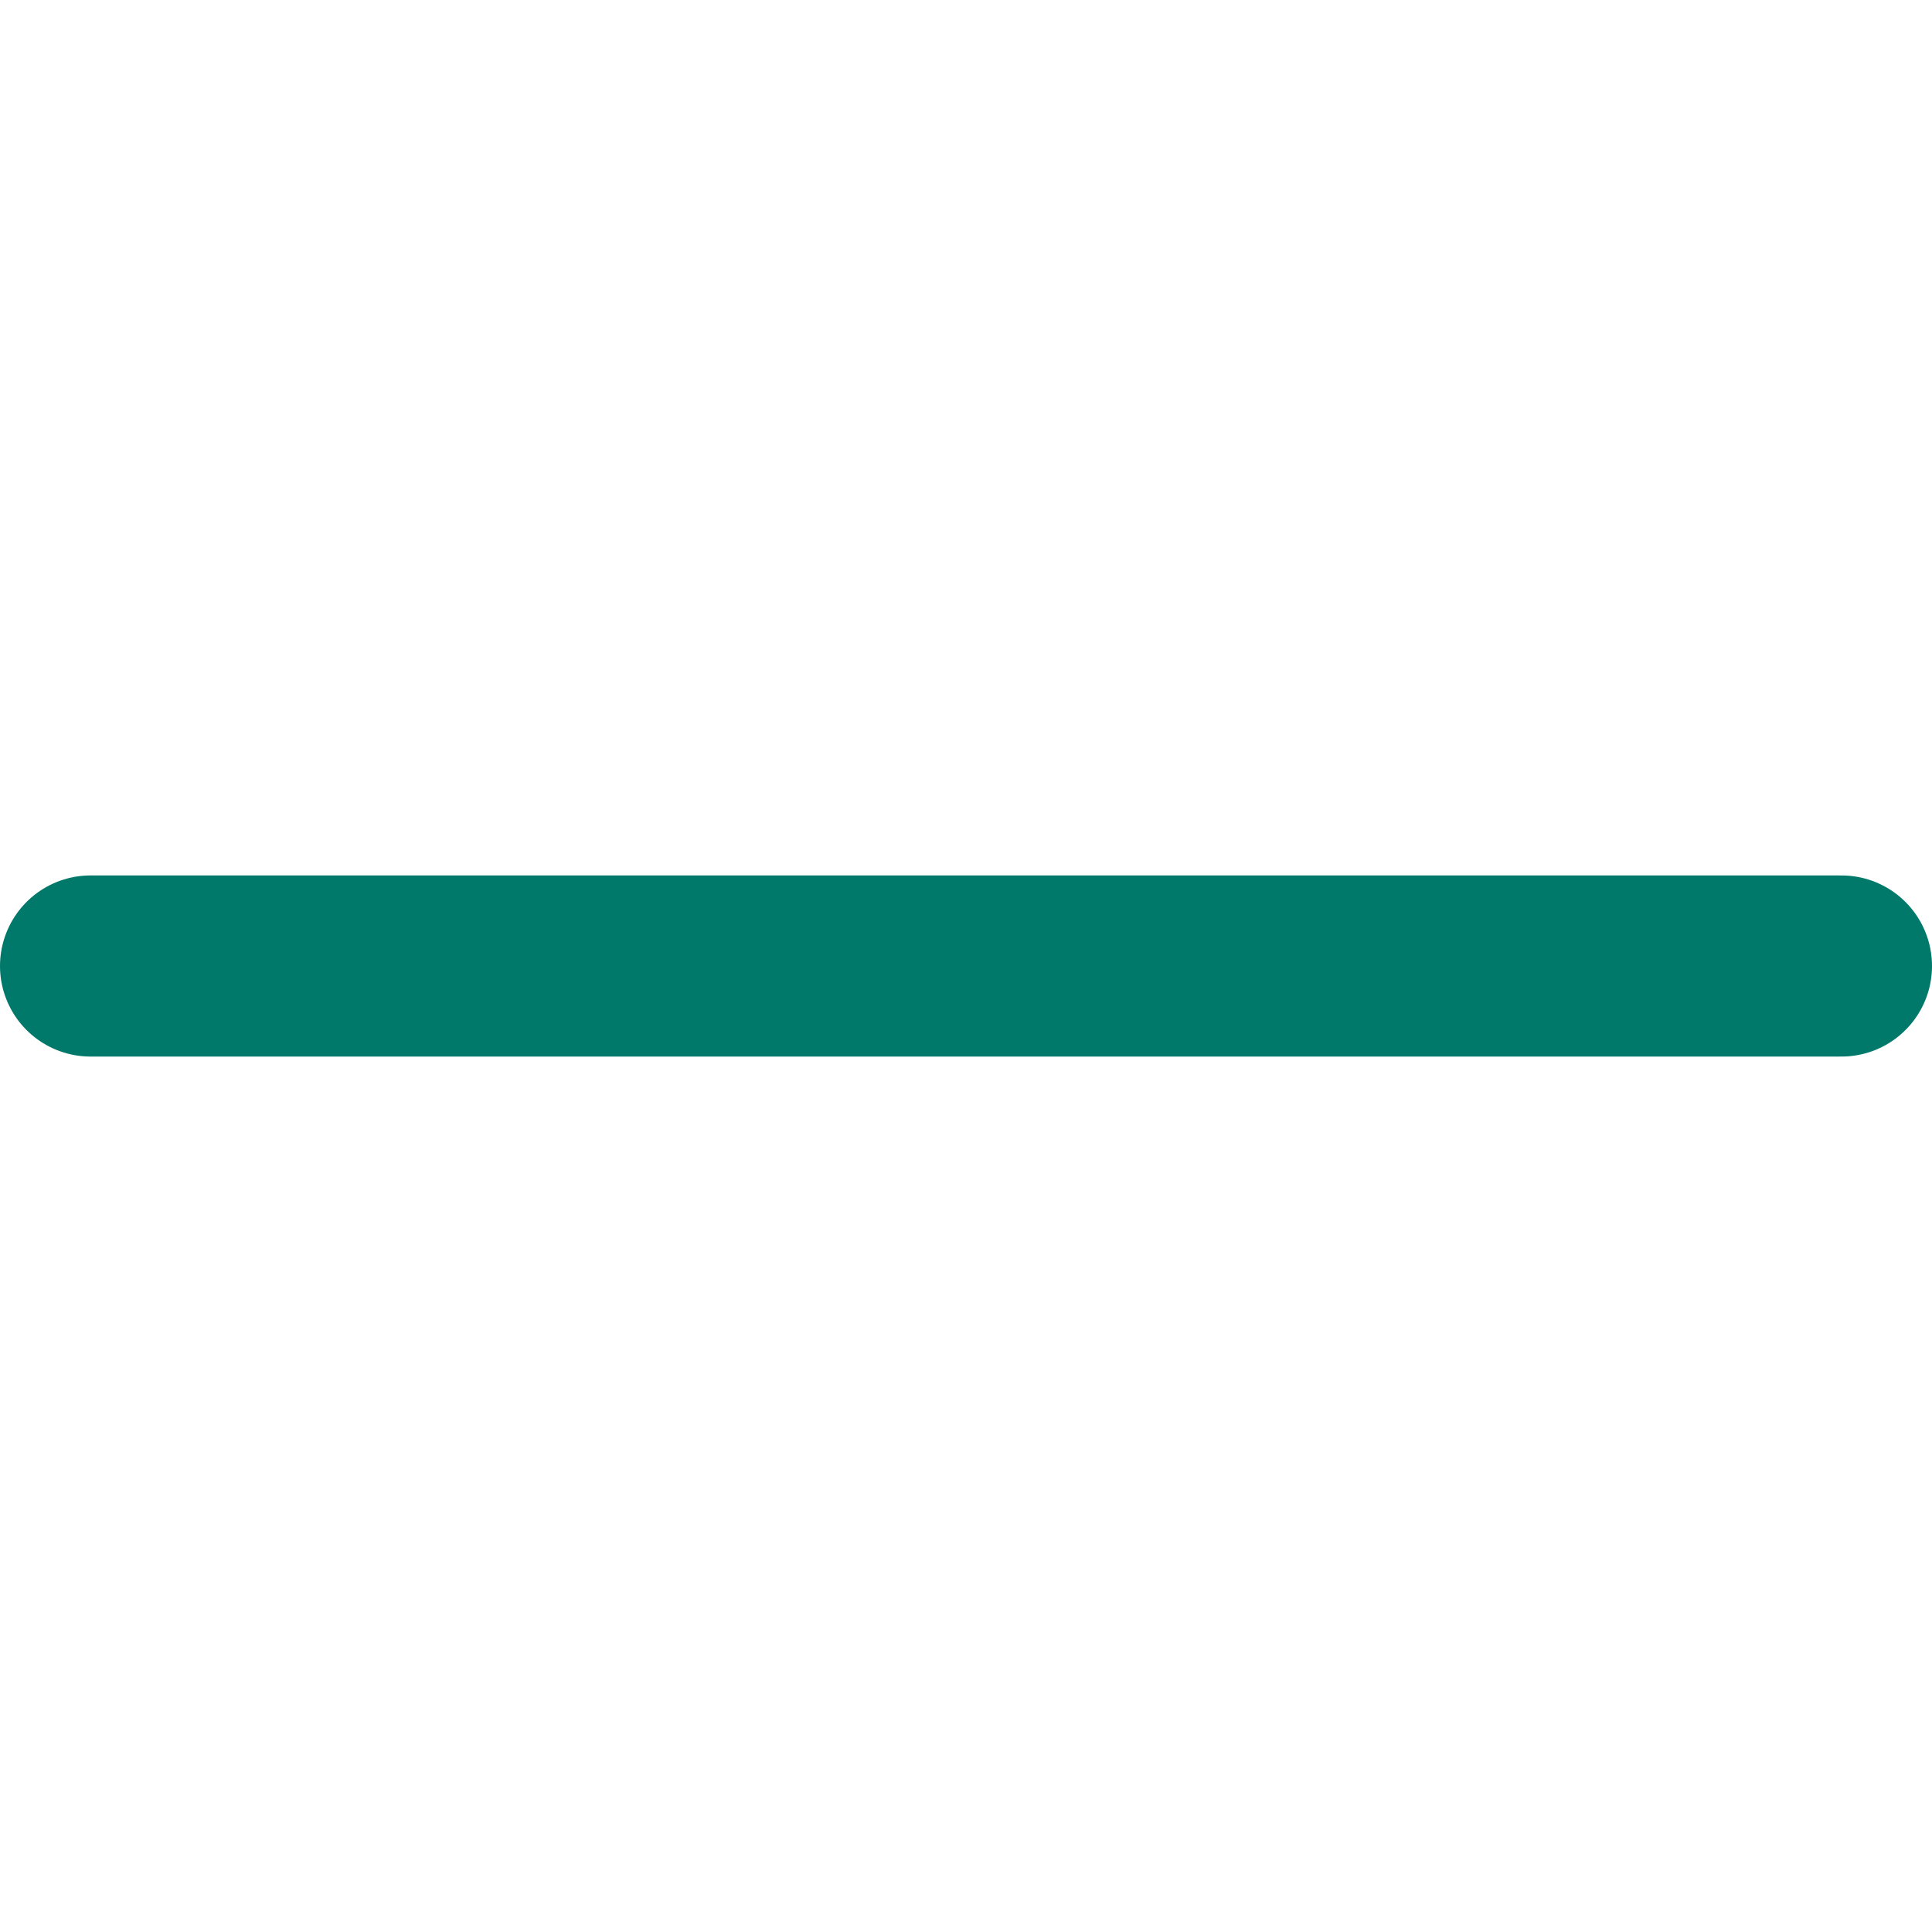
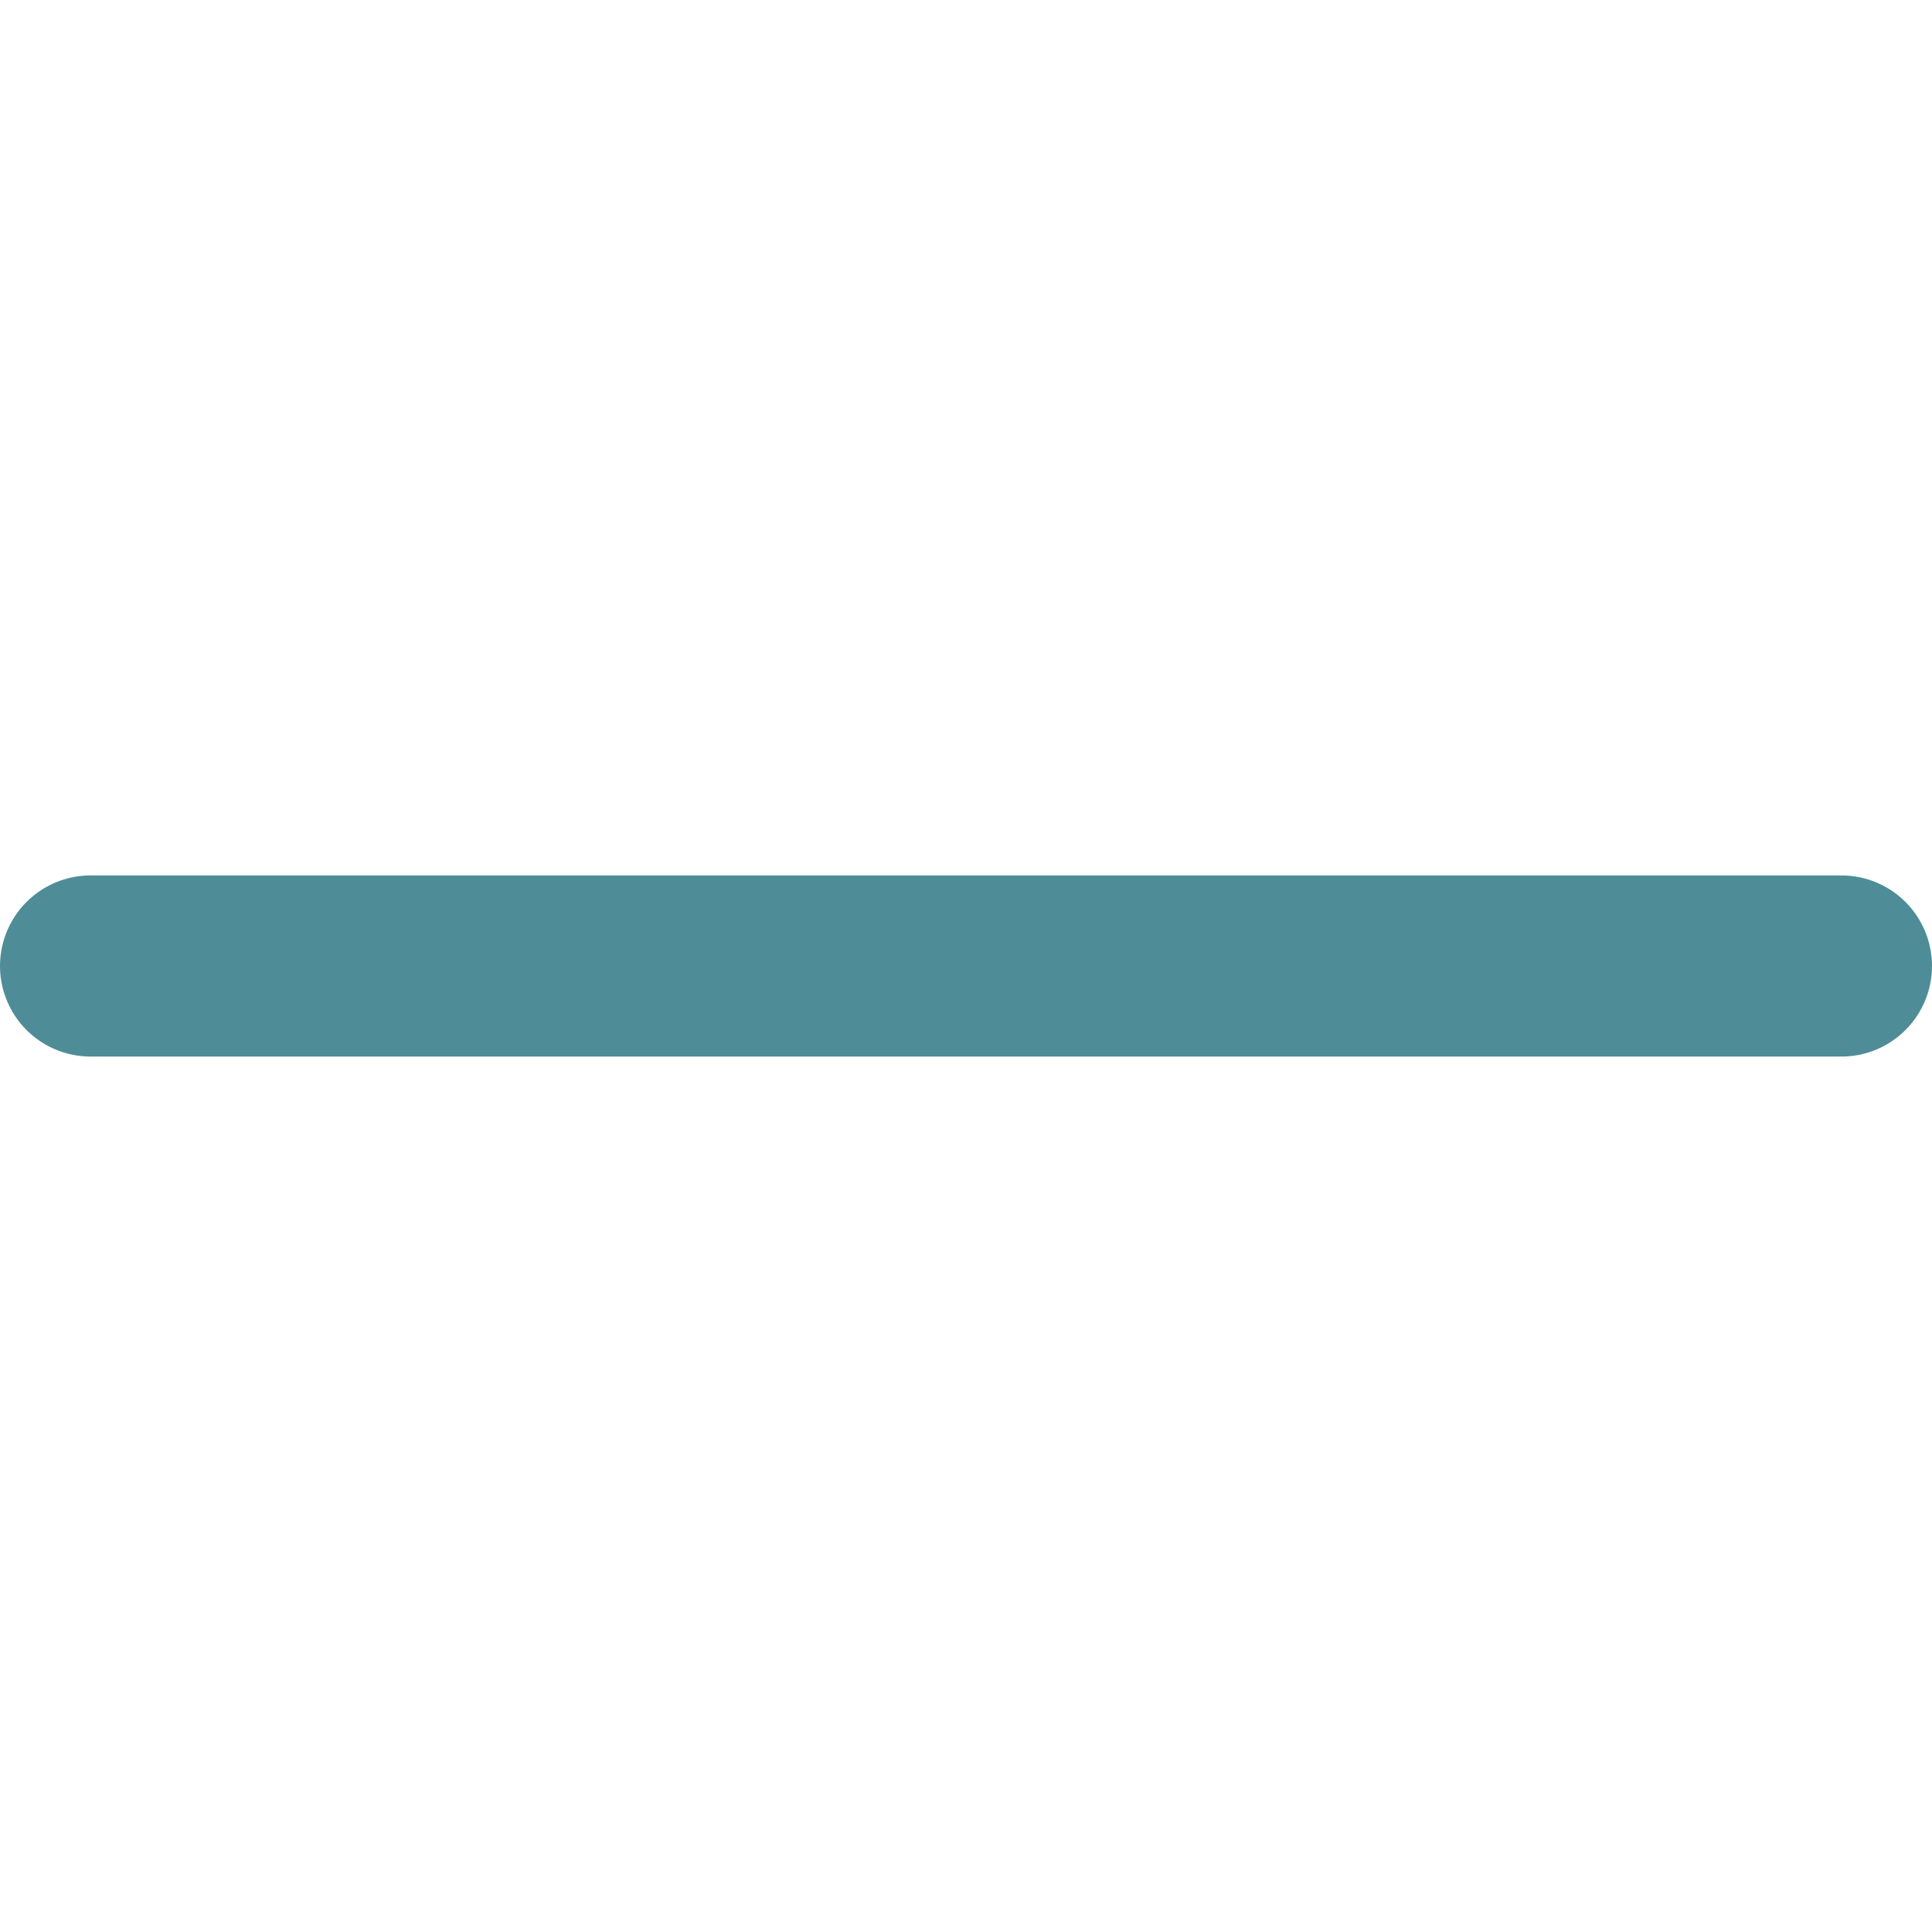
<svg xmlns="http://www.w3.org/2000/svg" preserveAspectRatio="none" overflow="visible" style="display: block;" width="16" height="16" viewBox="0 0 16 16" fill="none">
  <g id="Minus">
-     <path id="Vector" d="M15.25 8H0.75" stroke-width="1.5" stroke-linecap="round" stroke-linejoin="round" stroke="#00796A" />
+     <path id="Vector" d="M15.25 8H0.75" stroke-width="1.5" stroke-linecap="round" stroke-linejoin="round" stroke="#4e8d97" />
  </g>
</svg>
